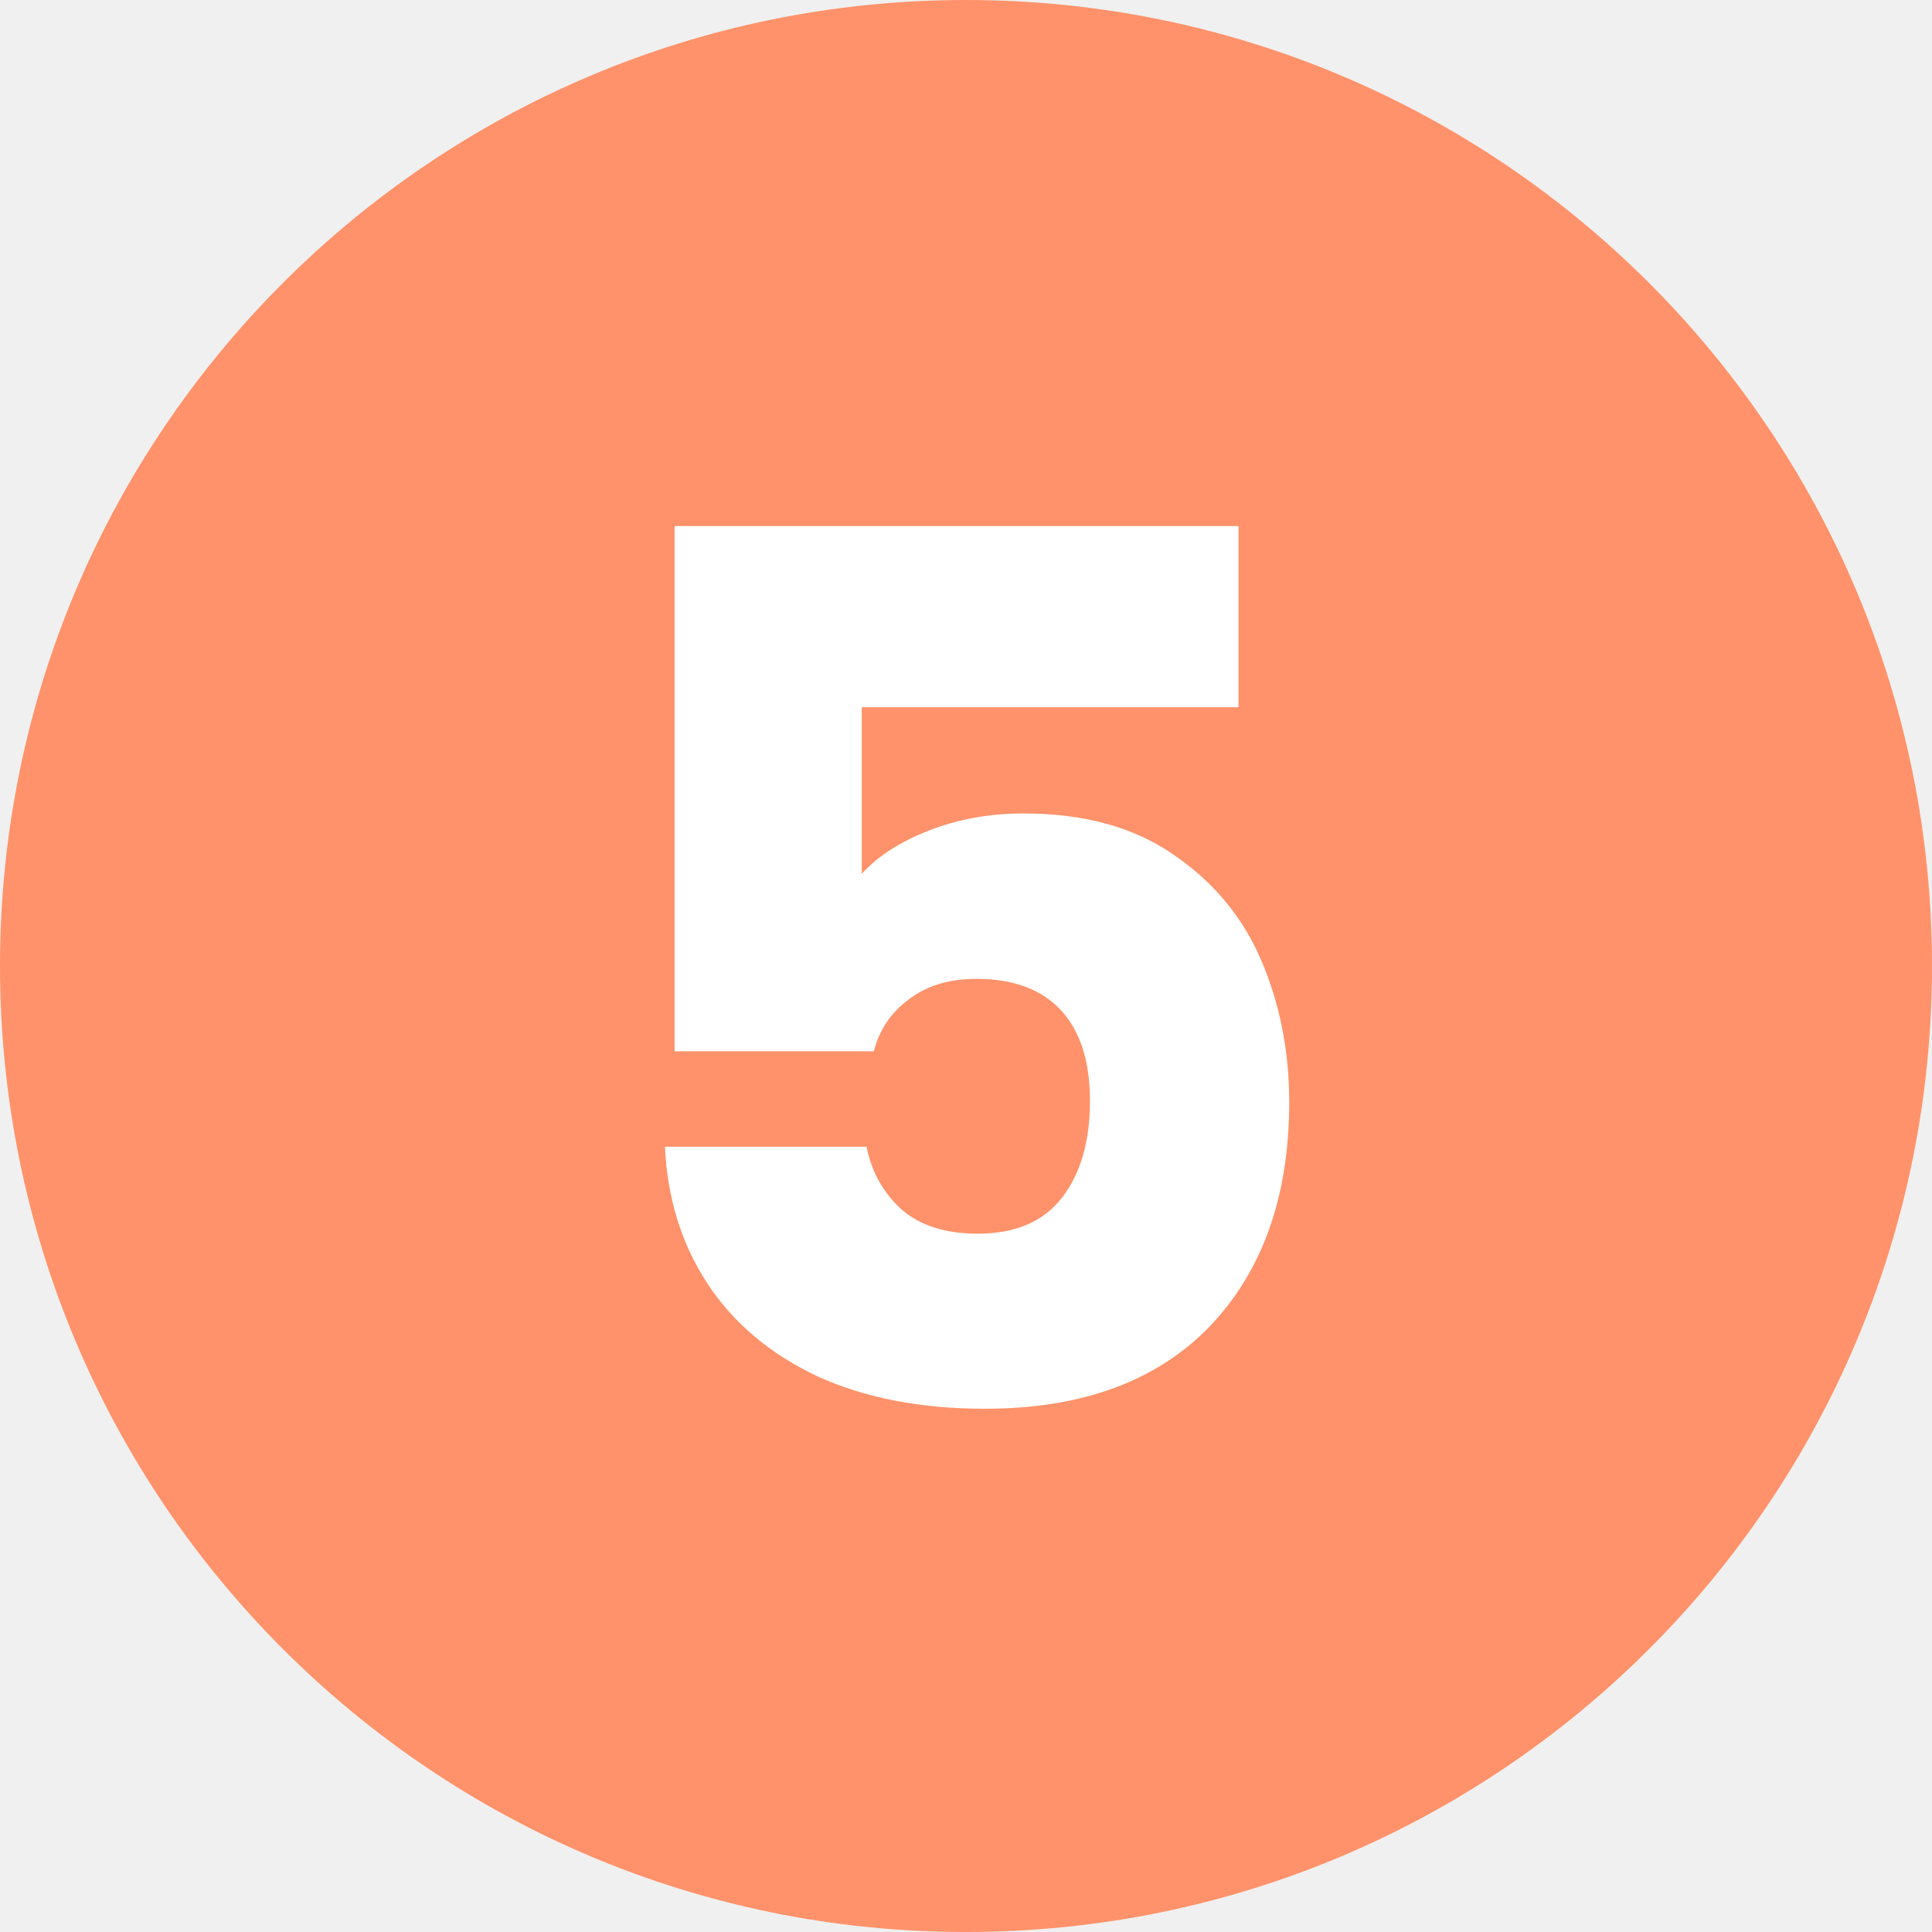
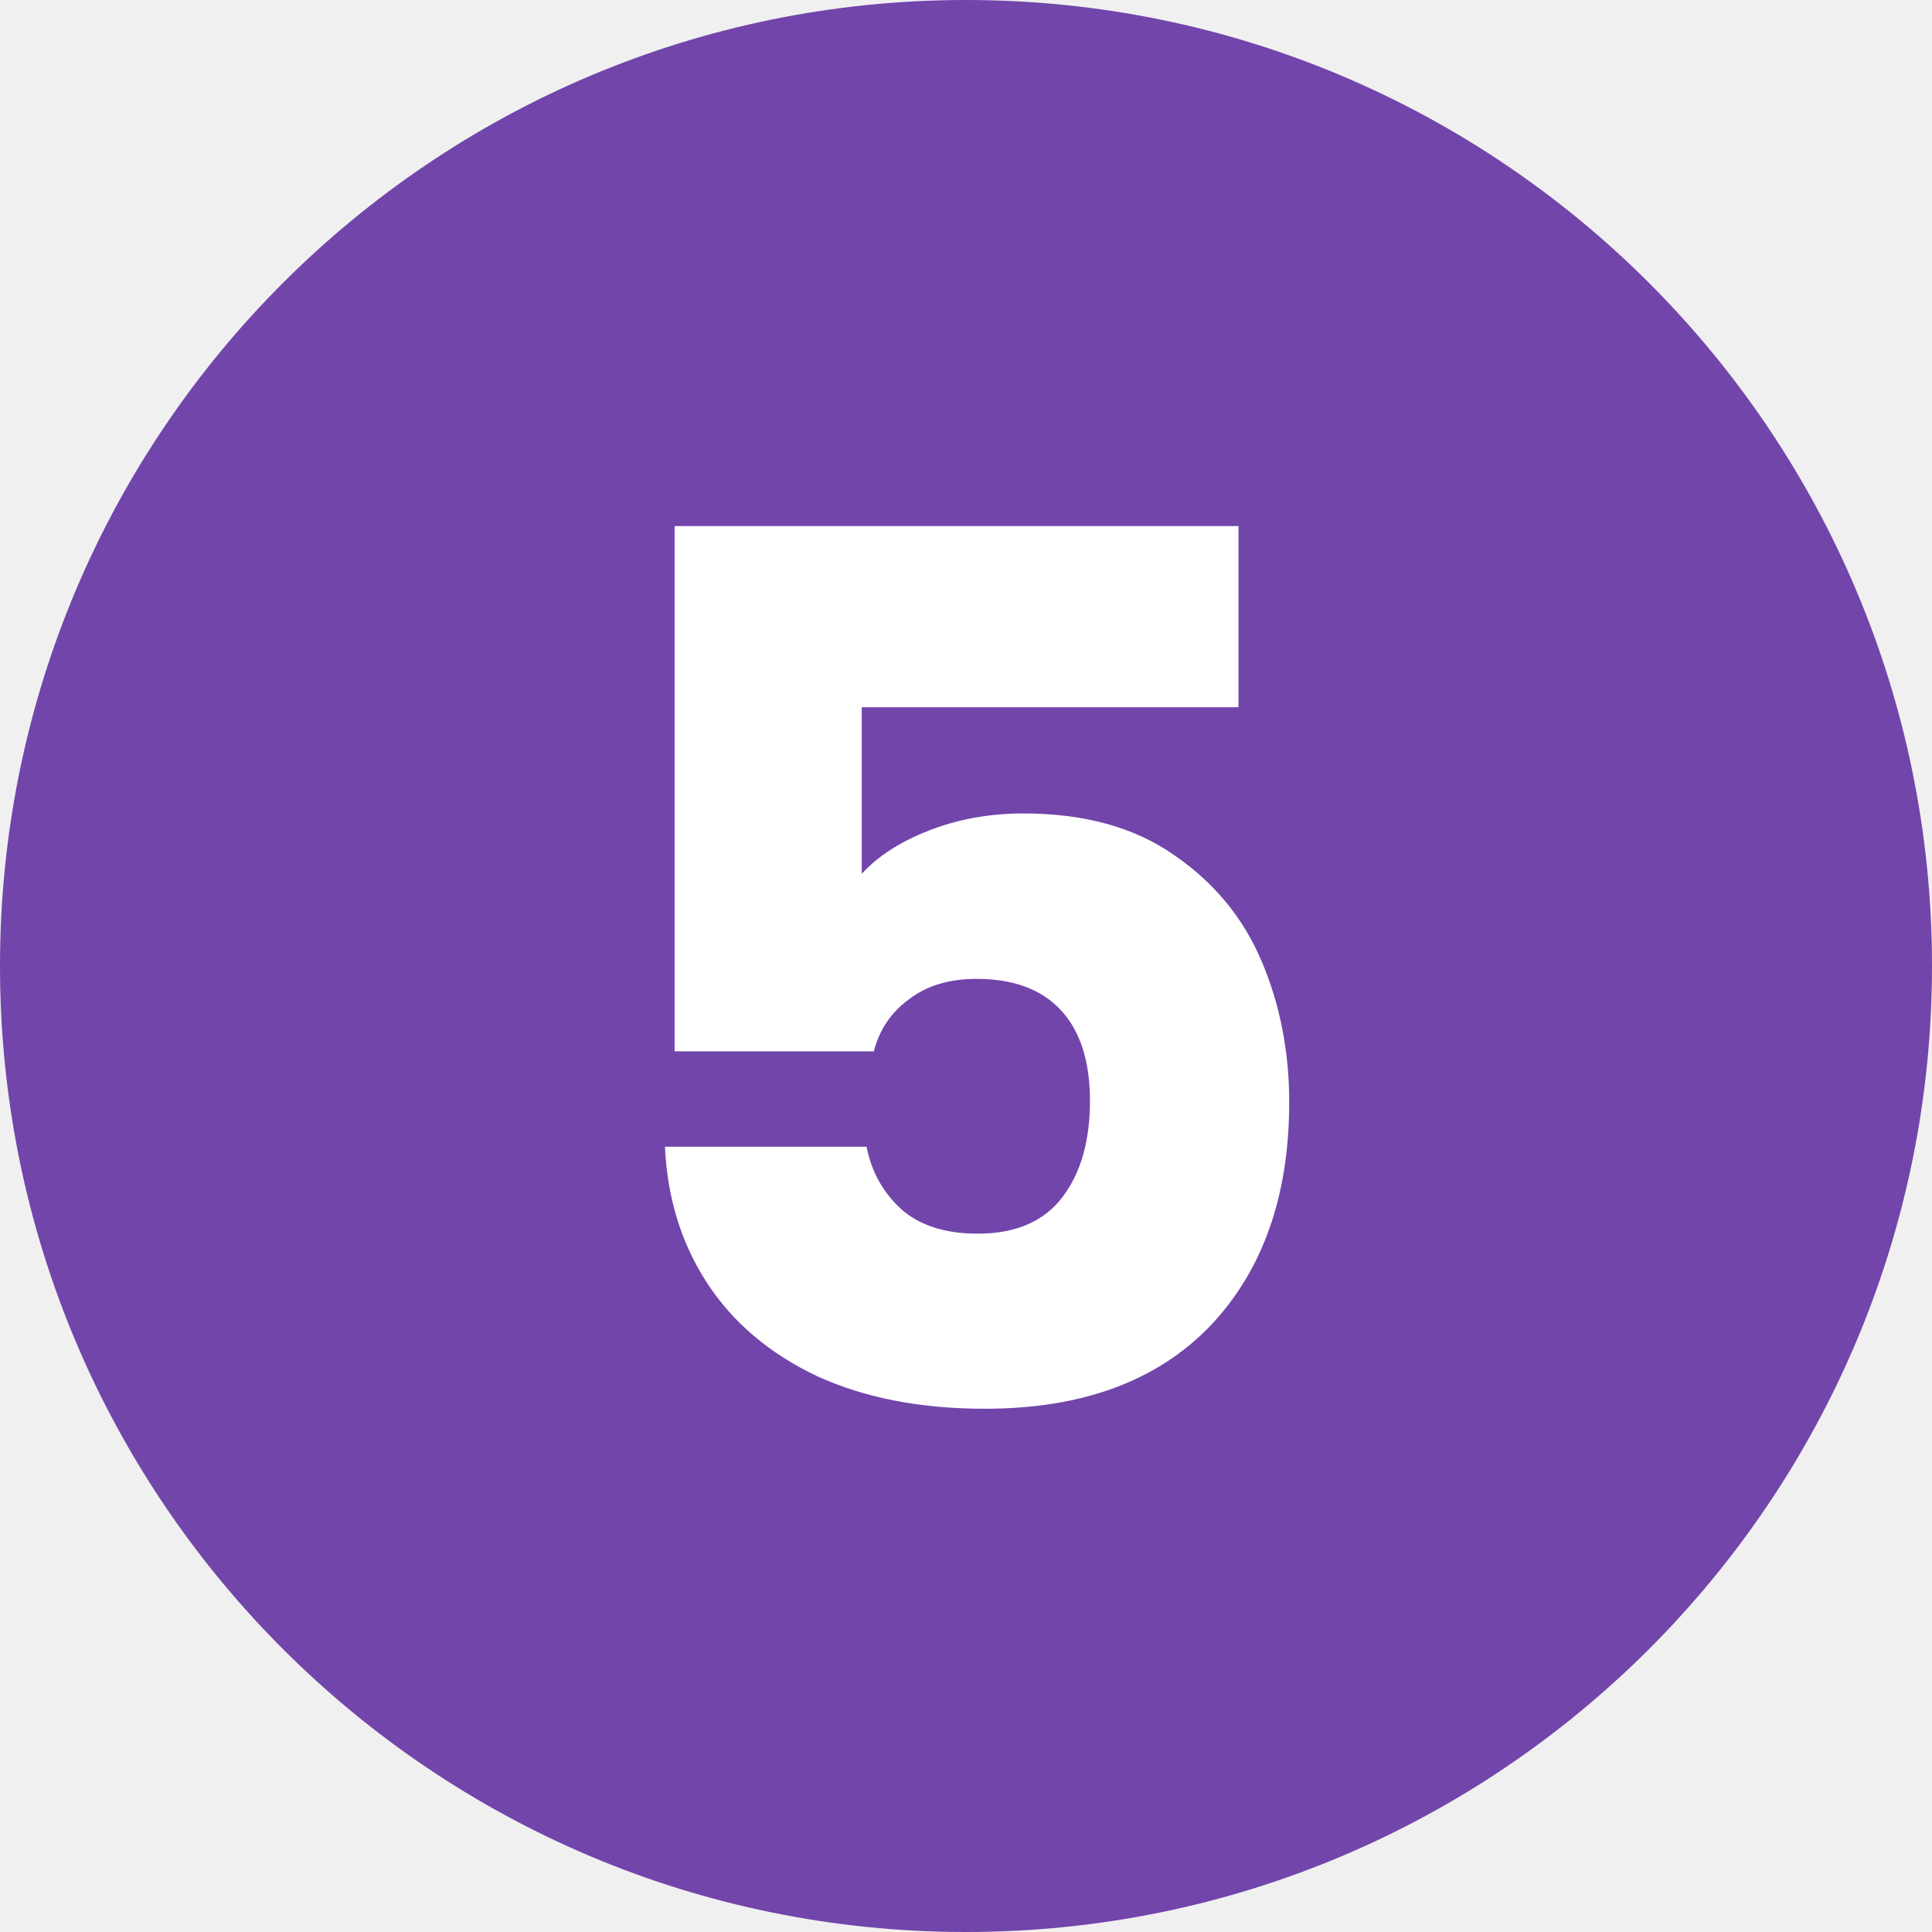
<svg xmlns="http://www.w3.org/2000/svg" width="48" height="48" viewBox="0 0 48 48" fill="none">
-   <rect width="48" height="48" rx="24" fill="#FF926A" />
+   <rect width="48" height="48" rx="24" fill="#7245AB" />
  <path d="M30.77 17.57H21.41V21.71C21.81 21.27 22.37 20.91 23.09 20.63C23.81 20.35 24.59 20.21 25.43 20.21C26.93 20.21 28.17 20.55 29.15 21.23C30.15 21.91 30.88 22.79 31.34 23.87C31.8 24.95 32.03 26.12 32.03 27.38C32.03 29.72 31.37 31.58 30.05 32.96C28.73 34.32 26.87 35 24.47 35C22.87 35 21.48 34.73 20.3 34.19C19.12 33.63 18.21 32.86 17.57 31.88C16.93 30.9 16.58 29.77 16.52 28.49H21.53C21.65 29.11 21.94 29.63 22.4 30.05C22.86 30.45 23.49 30.65 24.29 30.65C25.23 30.65 25.93 30.35 26.39 29.75C26.85 29.15 27.08 28.35 27.08 27.35C27.08 26.37 26.84 25.62 26.36 25.1C25.88 24.58 25.18 24.32 24.26 24.32C23.58 24.32 23.02 24.49 22.58 24.83C22.14 25.15 21.85 25.58 21.71 26.12H16.76V13.07H30.77V17.57Z" fill="white" />
</svg>
